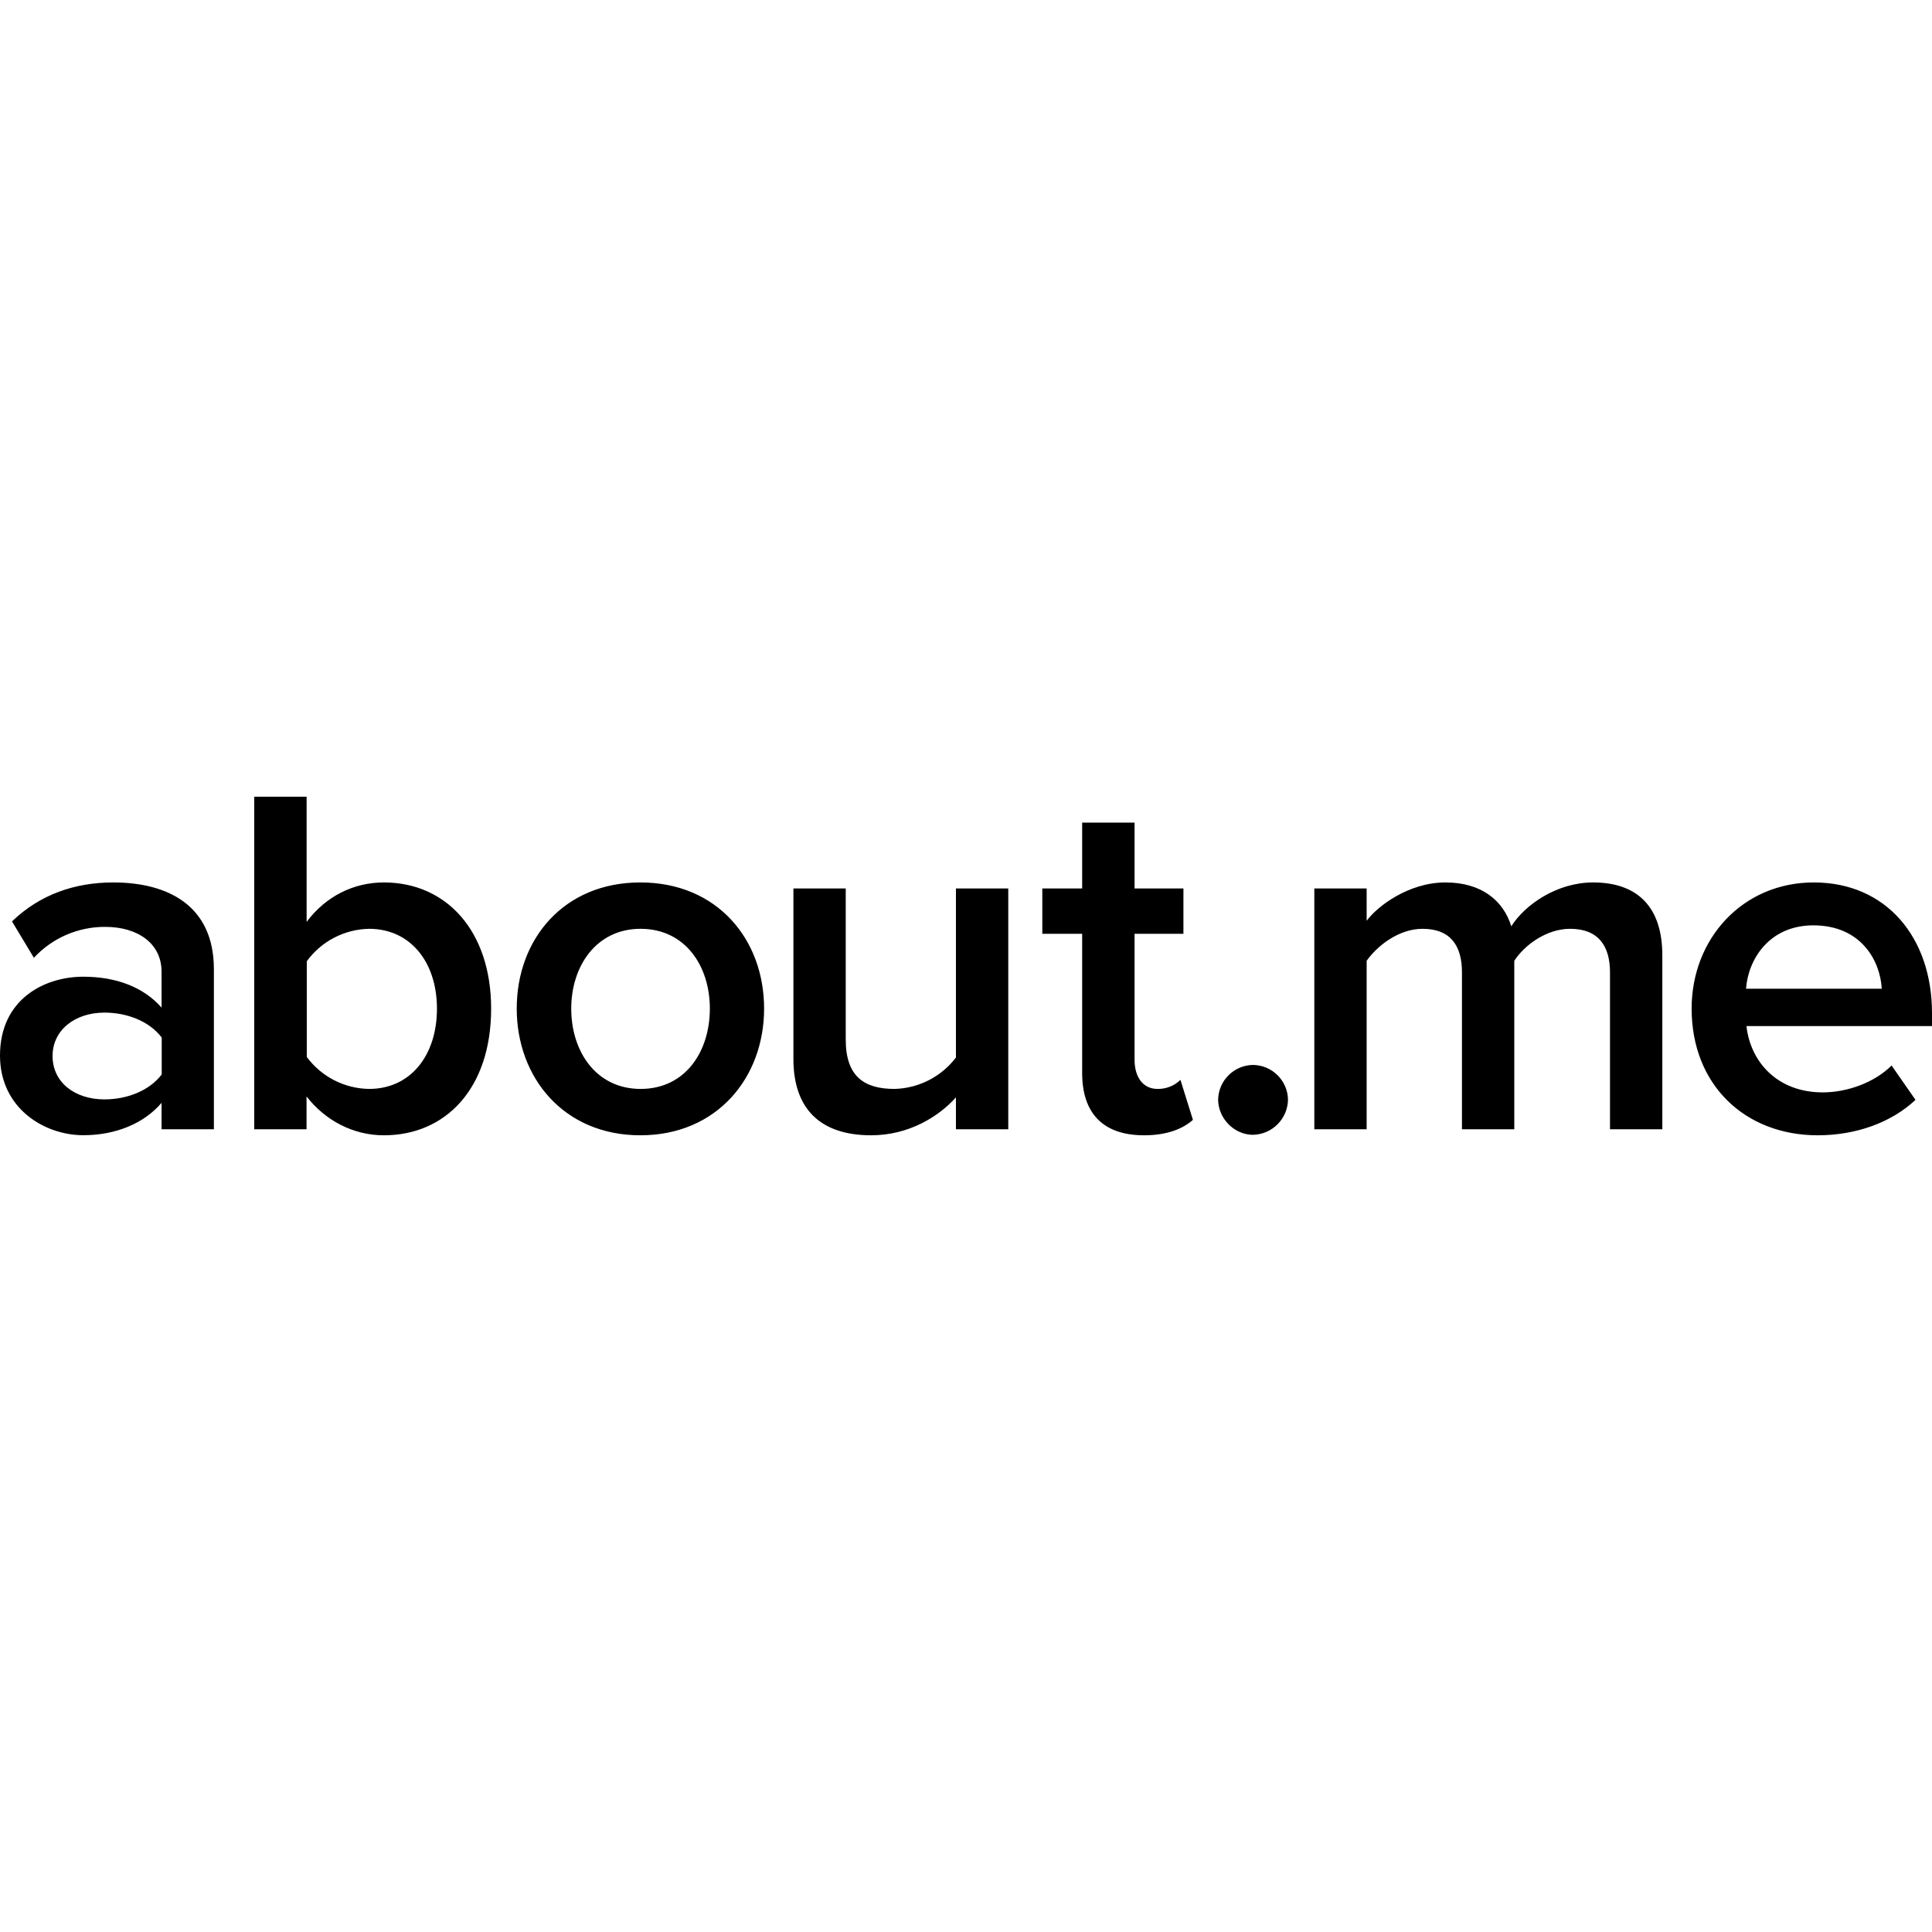
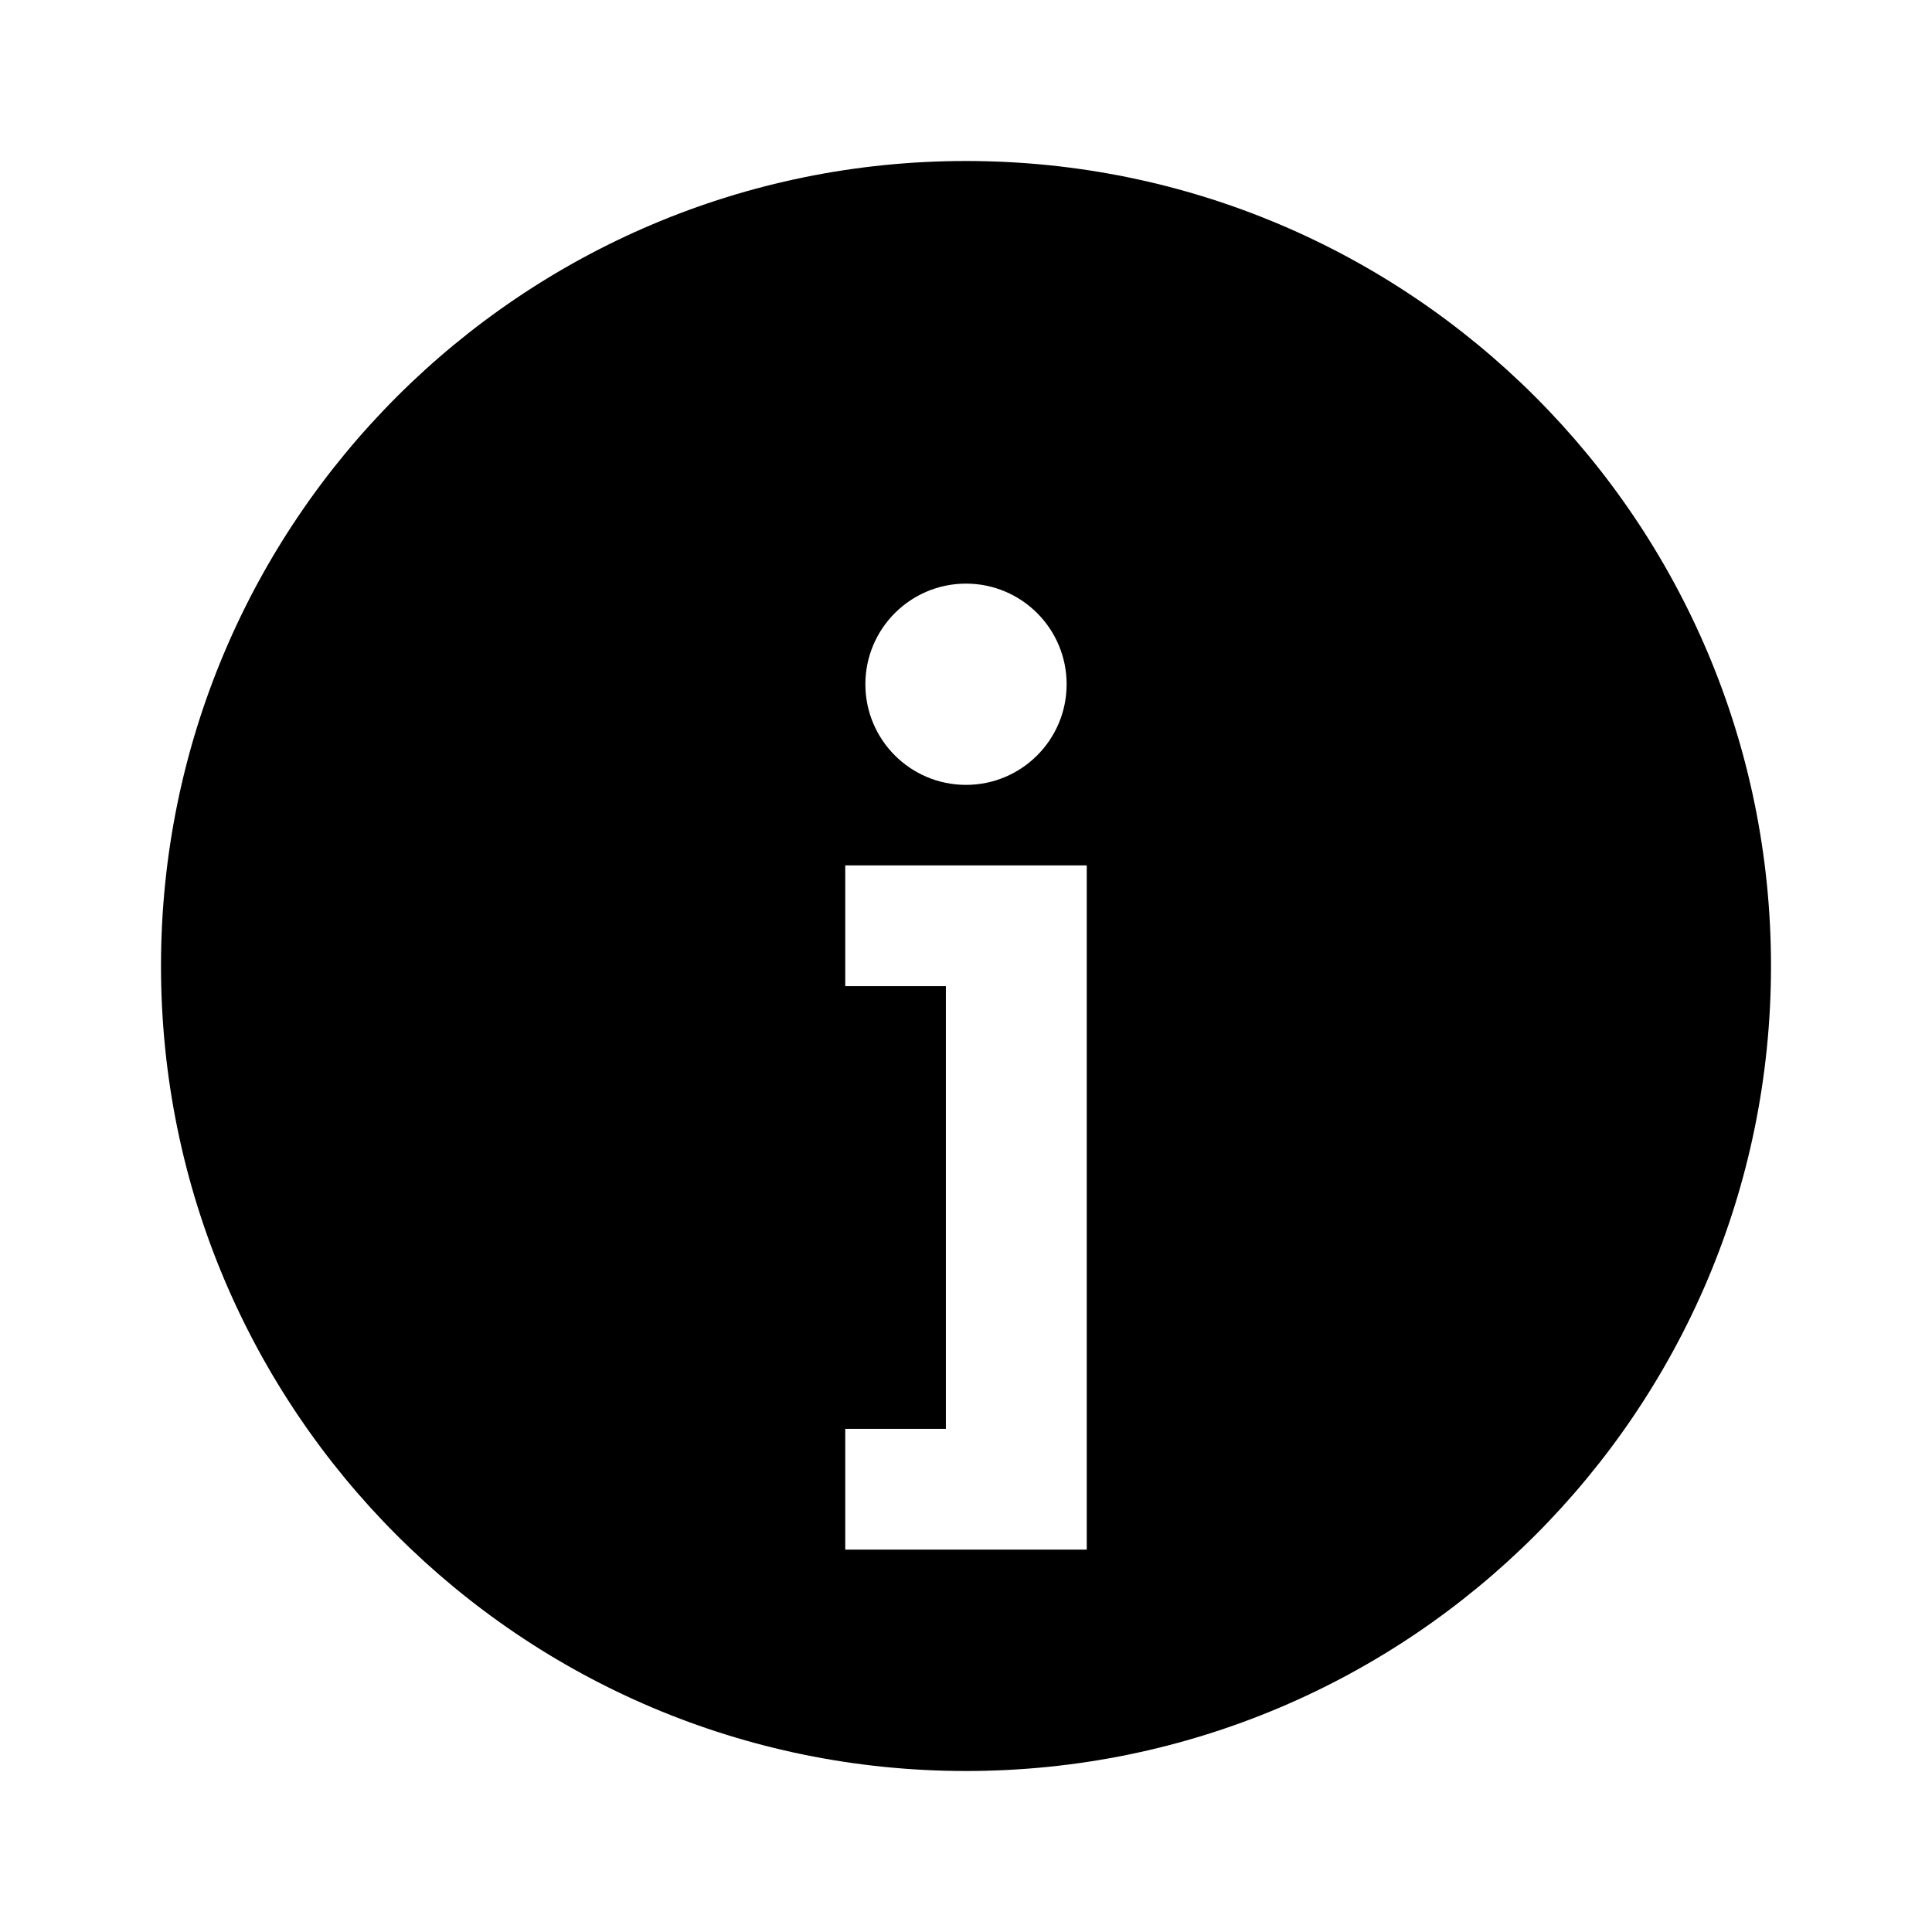
<svg xmlns="http://www.w3.org/2000/svg" role="img" viewBox="0 0 24 24">
-   <path d="M3.158 9.897v4.131h.65v-.408c.23.297.577.483.961.483.768 0 1.332-.582 1.332-1.573 0-.967-.558-1.568-1.332-1.568-.372 0-.719.168-.96.49V9.897Zm10.285.322v.818h-.495v.563h.495v1.729c0 .501.26.774.769.774.297 0 .49-.087.607-.192l-.155-.496a.4.4 0 0 1-.285.112c-.186 0-.285-.155-.285-.36V11.6h.607v-.563h-.607v-.818zm-5.488.743c-.954 0-1.536.706-1.536 1.567 0 .855.582 1.574 1.536 1.574s1.537-.719 1.537-1.574c0-.86-.583-1.567-1.537-1.567m14.577 0c-.886 0-1.518.7-1.518 1.567 0 .948.663 1.574 1.567 1.574.47 0 .91-.155 1.214-.44l-.297-.427c-.217.216-.557.334-.855.334-.564 0-.898-.378-.948-.824H24v-.16c0-.942-.57-1.624-1.468-1.624m-4.576 0c-.459 0-.849.298-.979.477v-.402h-.65v2.991h.65v-2.093c.137-.192.403-.397.694-.397.354 0 .49.217.49.54v1.95h.65v-2.093c.13-.199.403-.397.694-.397.353 0 .495.217.495.54v1.95h.65v-2.161c0-.607-.315-.905-.86-.905-.453 0-.85.28-1.016.545-.1-.322-.372-.545-.818-.545m-16.55 0c-.477 0-.91.15-1.257.484l.272.452a1.2 1.2 0 0 1 .886-.384c.41 0 .7.21.7.557v.446c-.223-.254-.563-.384-.972-.384-.49 0-1.035.285-1.035.979 0 .656.551.99 1.035.99.396 0 .75-.142.972-.402v.328h.65V12.04c0-.799-.582-1.078-1.25-1.078m8.449.075v2.118c0 .607.322.948.966.948.47 0 .842-.235 1.053-.471v.396h.65v-2.991h-.65v2.1a.99.99 0 0 1-.762.39c-.372 0-.607-.149-.607-.613v-1.877zm12.67.458c.589 0 .83.434.85.787H21.69c.025-.36.285-.787.837-.787m-17.942.043c.514 0 .843.415.843.992 0 .582-.329.997-.843.997a.98.98 0 0 1-.774-.397v-1.189a.98.98 0 0 1 .774-.403m3.372 0c.558 0 .861.465.861.991 0 .533-.303.998-.86.998-.552 0-.862-.465-.862-.997 0-.527.31-.992.861-.992m-6.66 1.041c.279 0 .557.105.712.31v.458c-.155.204-.433.31-.712.31-.366 0-.644-.21-.644-.539 0-.322.278-.539.644-.539m14.269.65a.44.44 0 0 0-.434.428c0 .235.198.44.434.44a.445.445 0 0 0 .434-.44.44.44 0 0 0-.434-.428" />
+   <path d="M12 2a10 10 0 1 0 0 20a10 10 0 0 0 0-20Zm0 5.25a1.25 1.25 0 1 1 0 2.5a1.25 1.25 0 0 1 0-2.5Zm1.5 12h-3v-1.5h1.25v-5.5h-1.25v-1.5h3v7Z" />
</svg>
